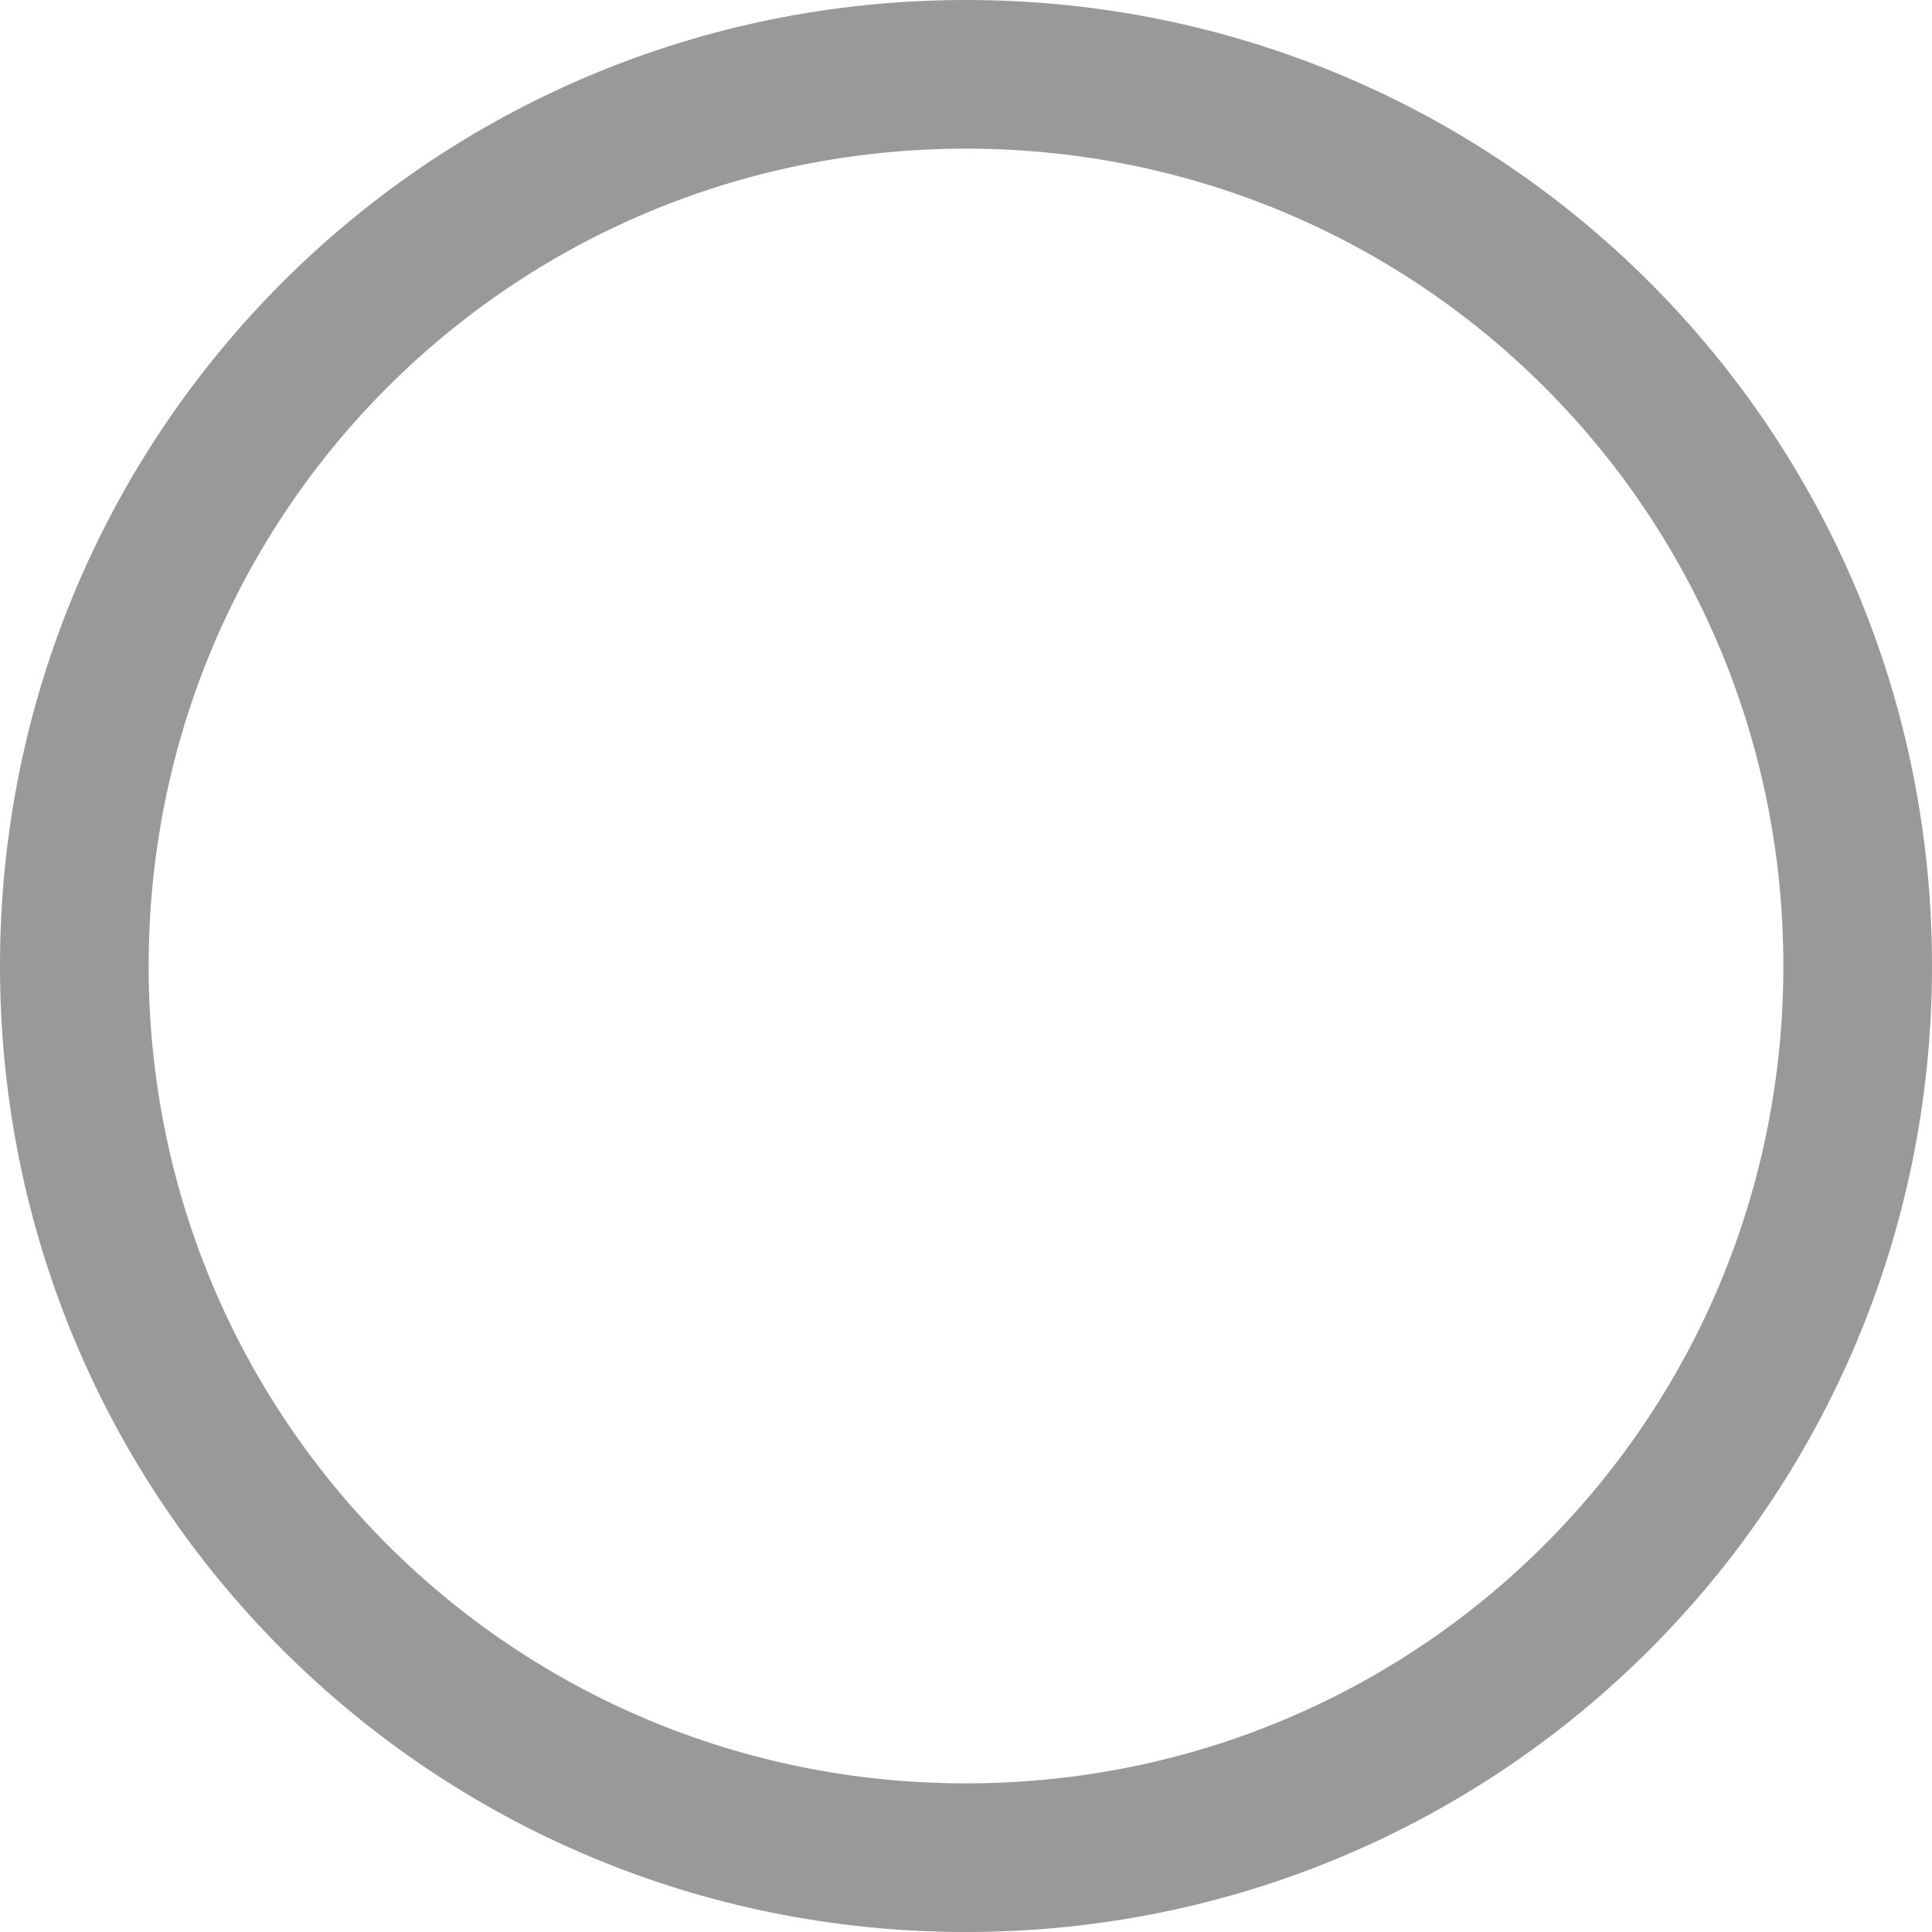
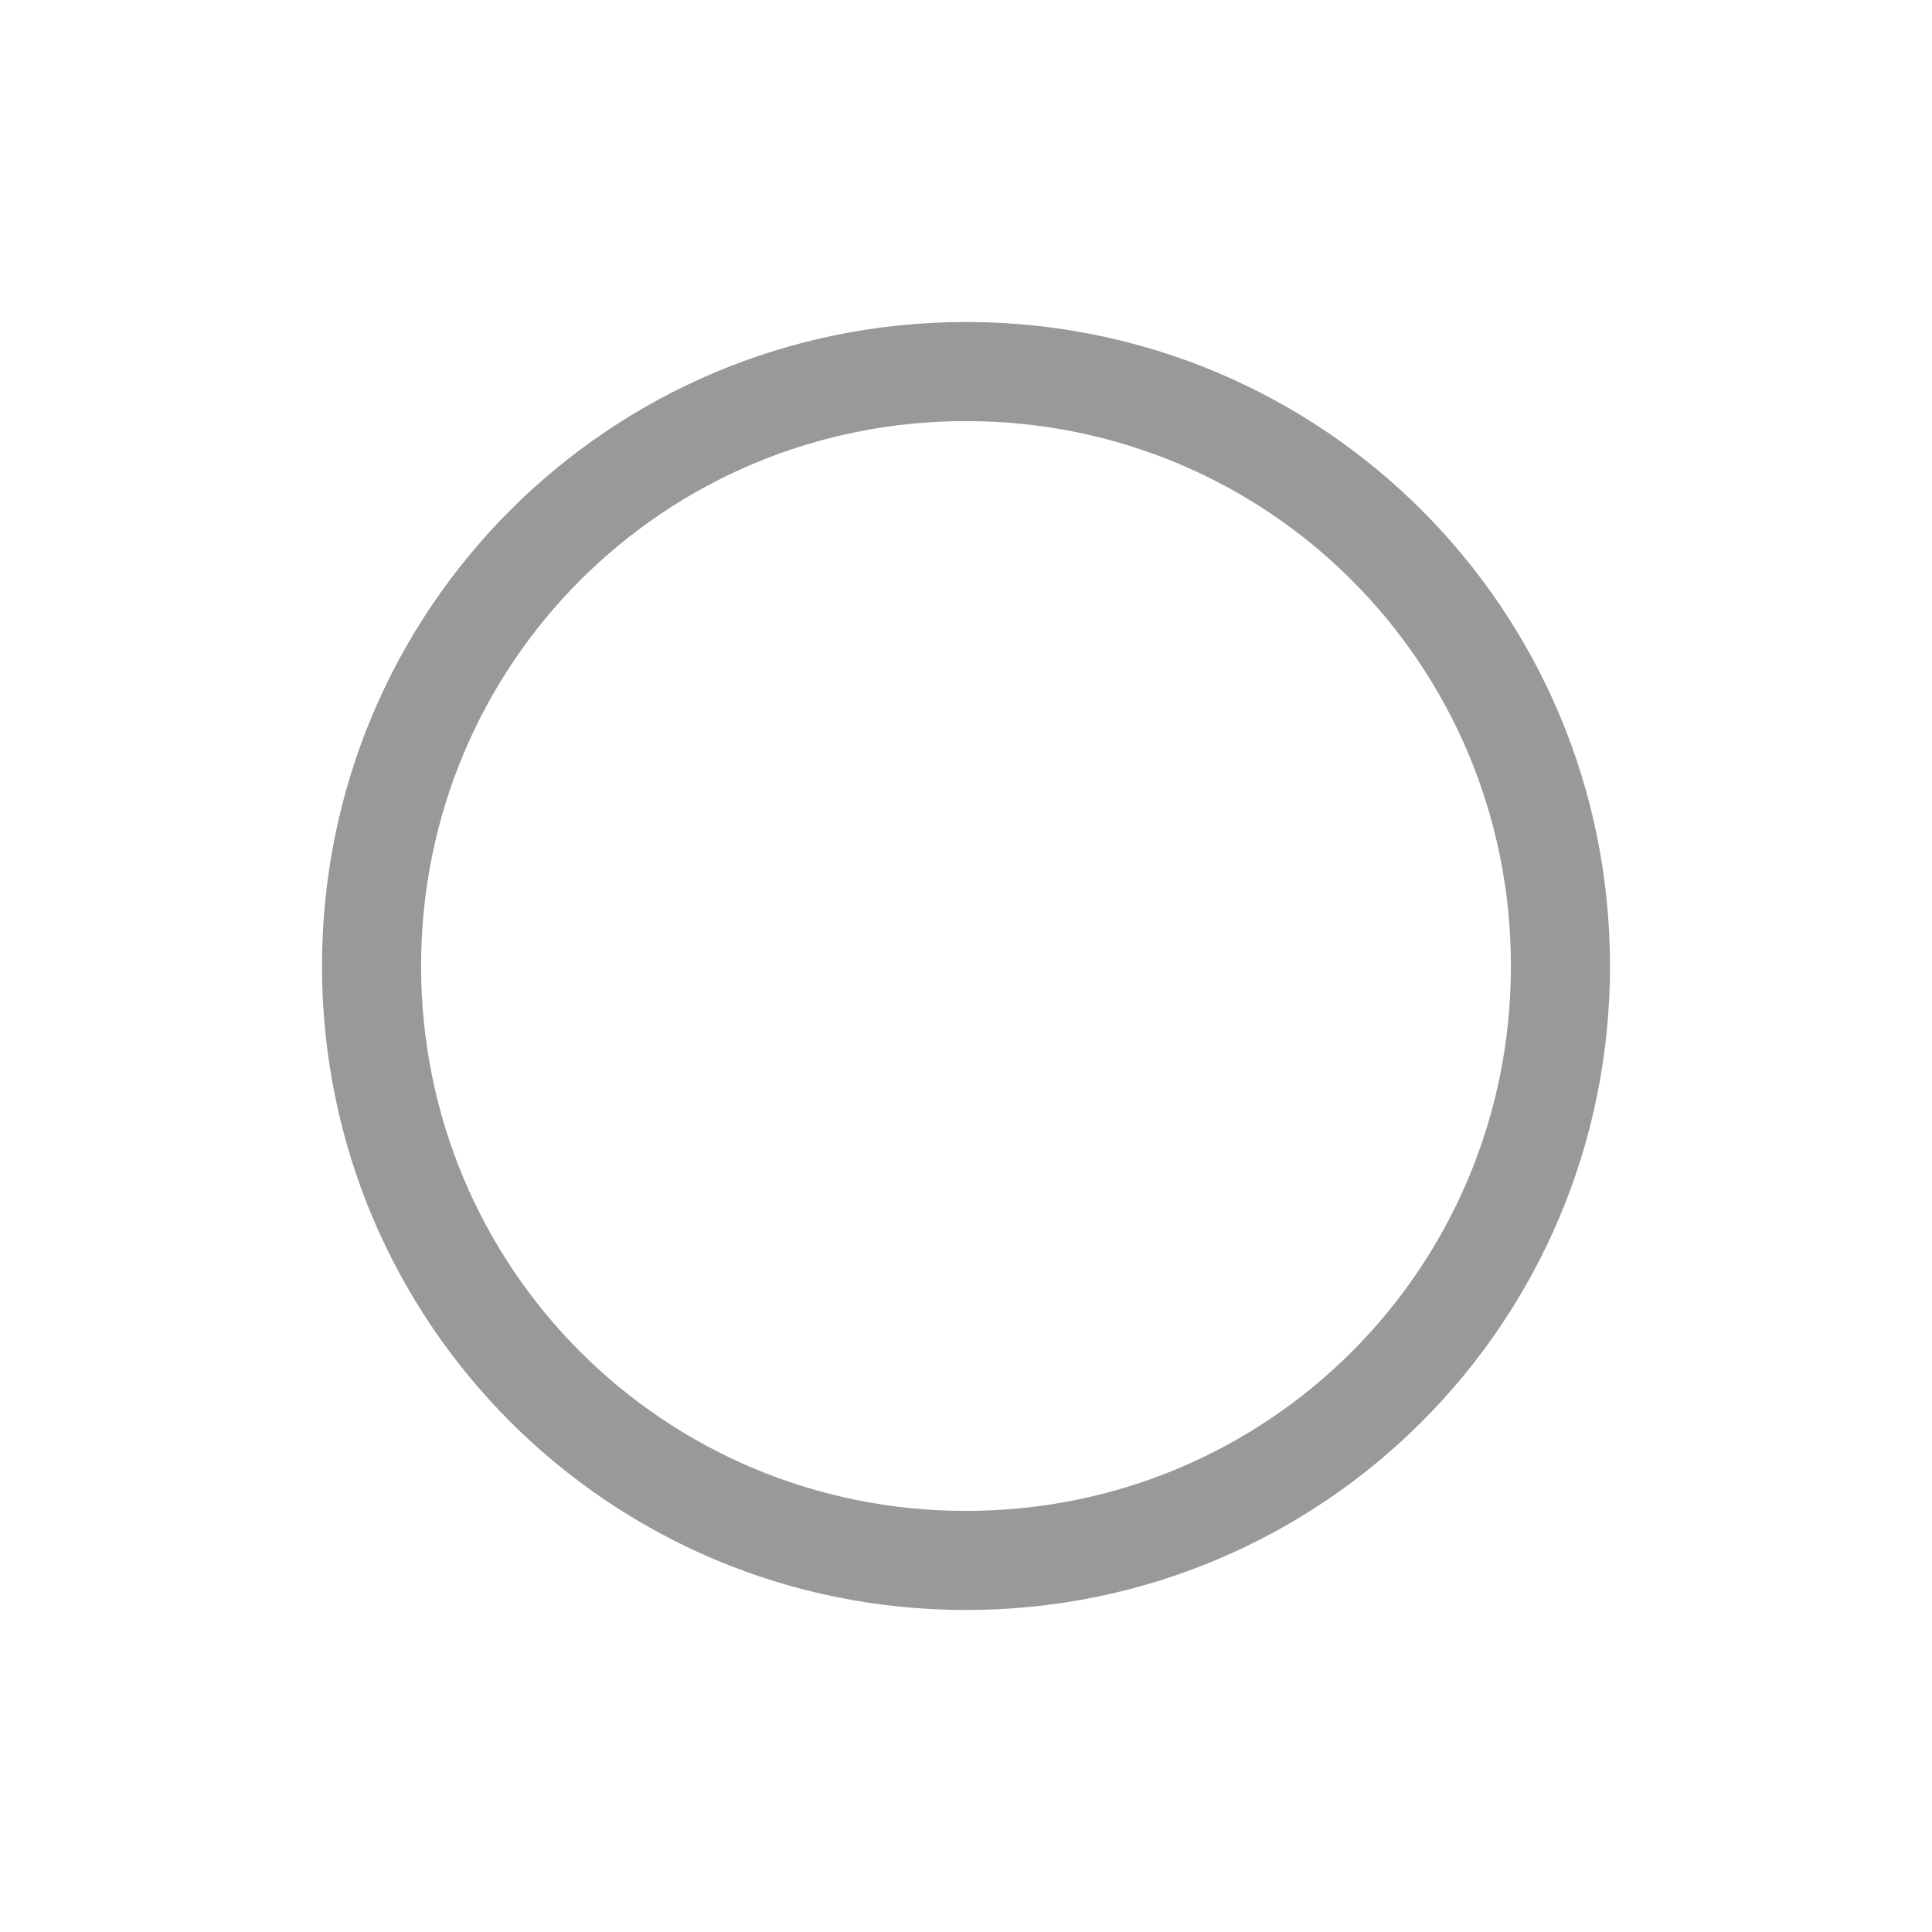
- <svg xmlns="http://www.w3.org/2000/svg" width="32" height="32" viewBox="0 0 32 32">
-   <path fill="#999" fill-rule="evenodd" d="M16,32 C7.138,32 0,24.862 0,16 C0,7.138 7.138,0 16,0 C24.862,0 32,7.138 32,16 C32,24.862 24.862,32 16,32 Z M16,2.462 C8.492,2.462 2.462,8.492 2.462,16 C2.462,23.508 8.492,29.538 16,29.538 C23.508,29.538 29.538,23.508 29.538,16 C29.538,8.492 23.508,2.462 16,2.462 Z" />
+ <svg xmlns="http://www.w3.org/2000/svg" xmlns:xlink="http://www.w3.org/1999/xlink" width="48" height="48" viewBox="0 0 48 48">
+   <defs>
+     <path id="单选3px-a" d="M24,40 C15.138,40 8,32.862 8,24 C8,15.138 15.138,8 24,8 C32.862,8 40,15.138 40,24 C40,32.862 32.862,40 24,40 Z M24,10.462 C16.492,10.462 10.462,16.492 10.462,24 C10.462,31.508 16.492,37.538 24,37.538 C31.508,37.538 37.538,31.508 37.538,24 C37.538,16.492 31.508,10.462 24,10.462 Z" />
+   </defs>
+   <use fill="#999" fill-rule="evenodd" xlink:href="#单选3px-a" />
</svg>
